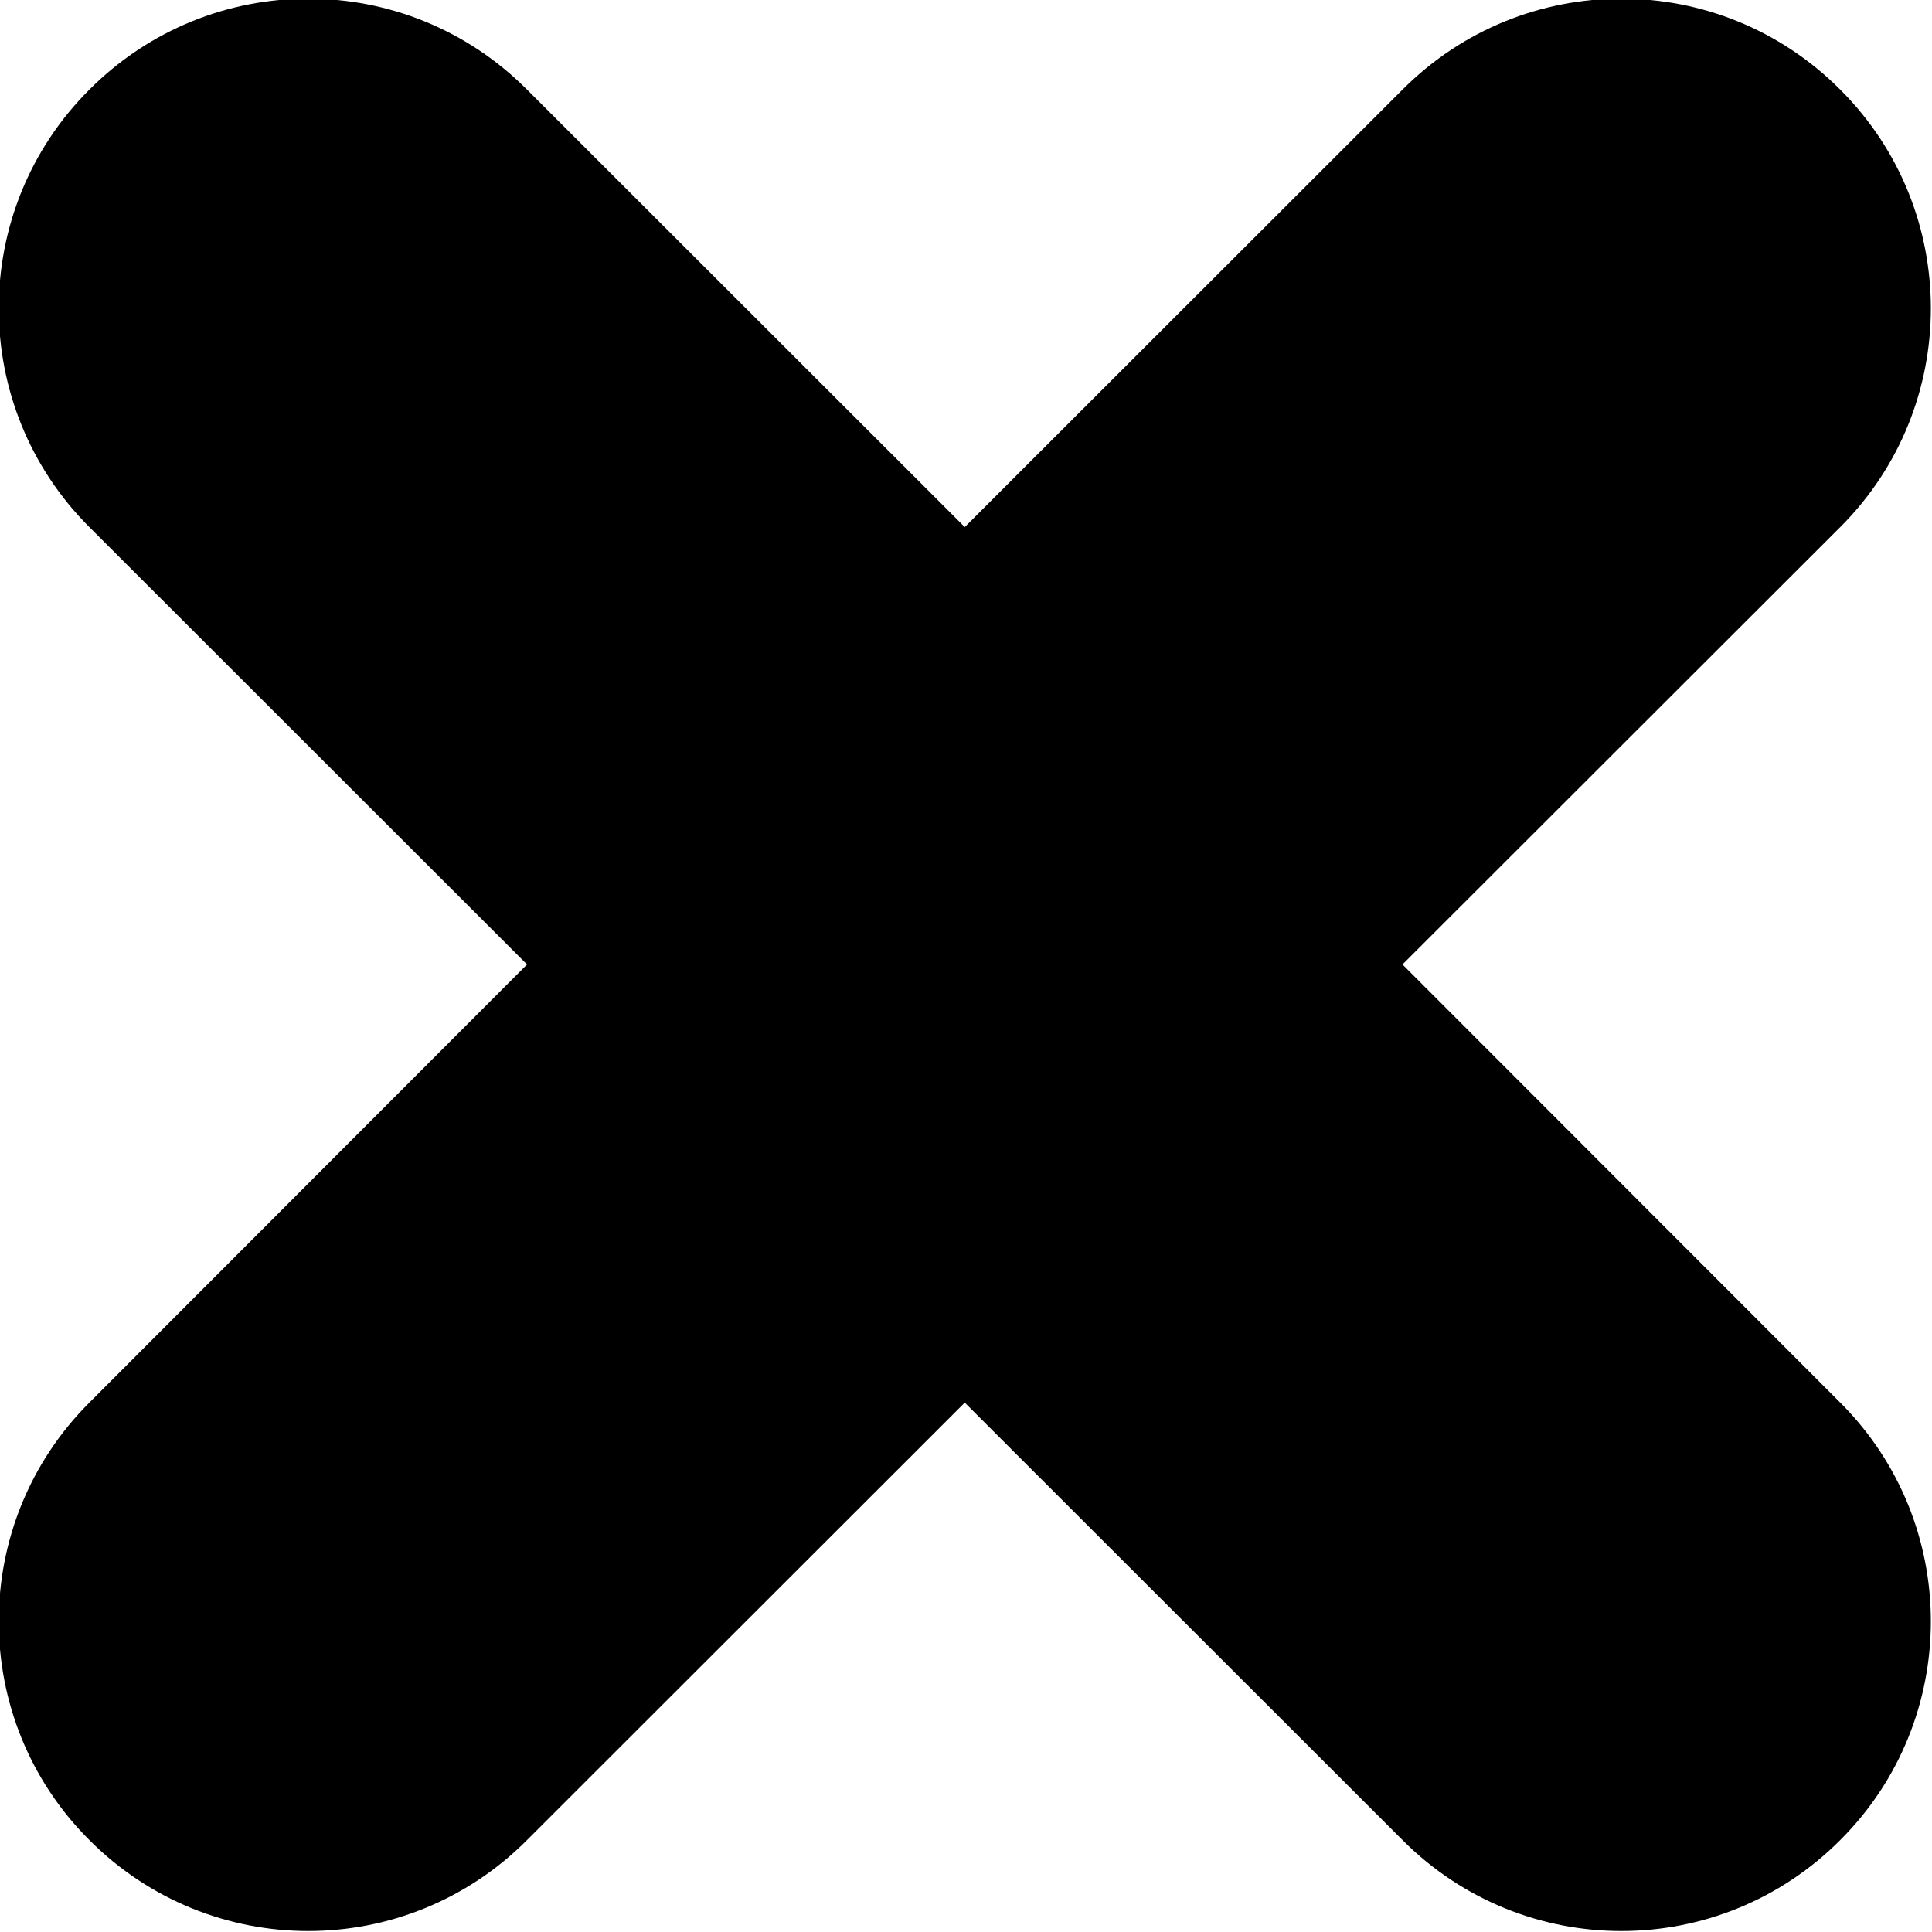
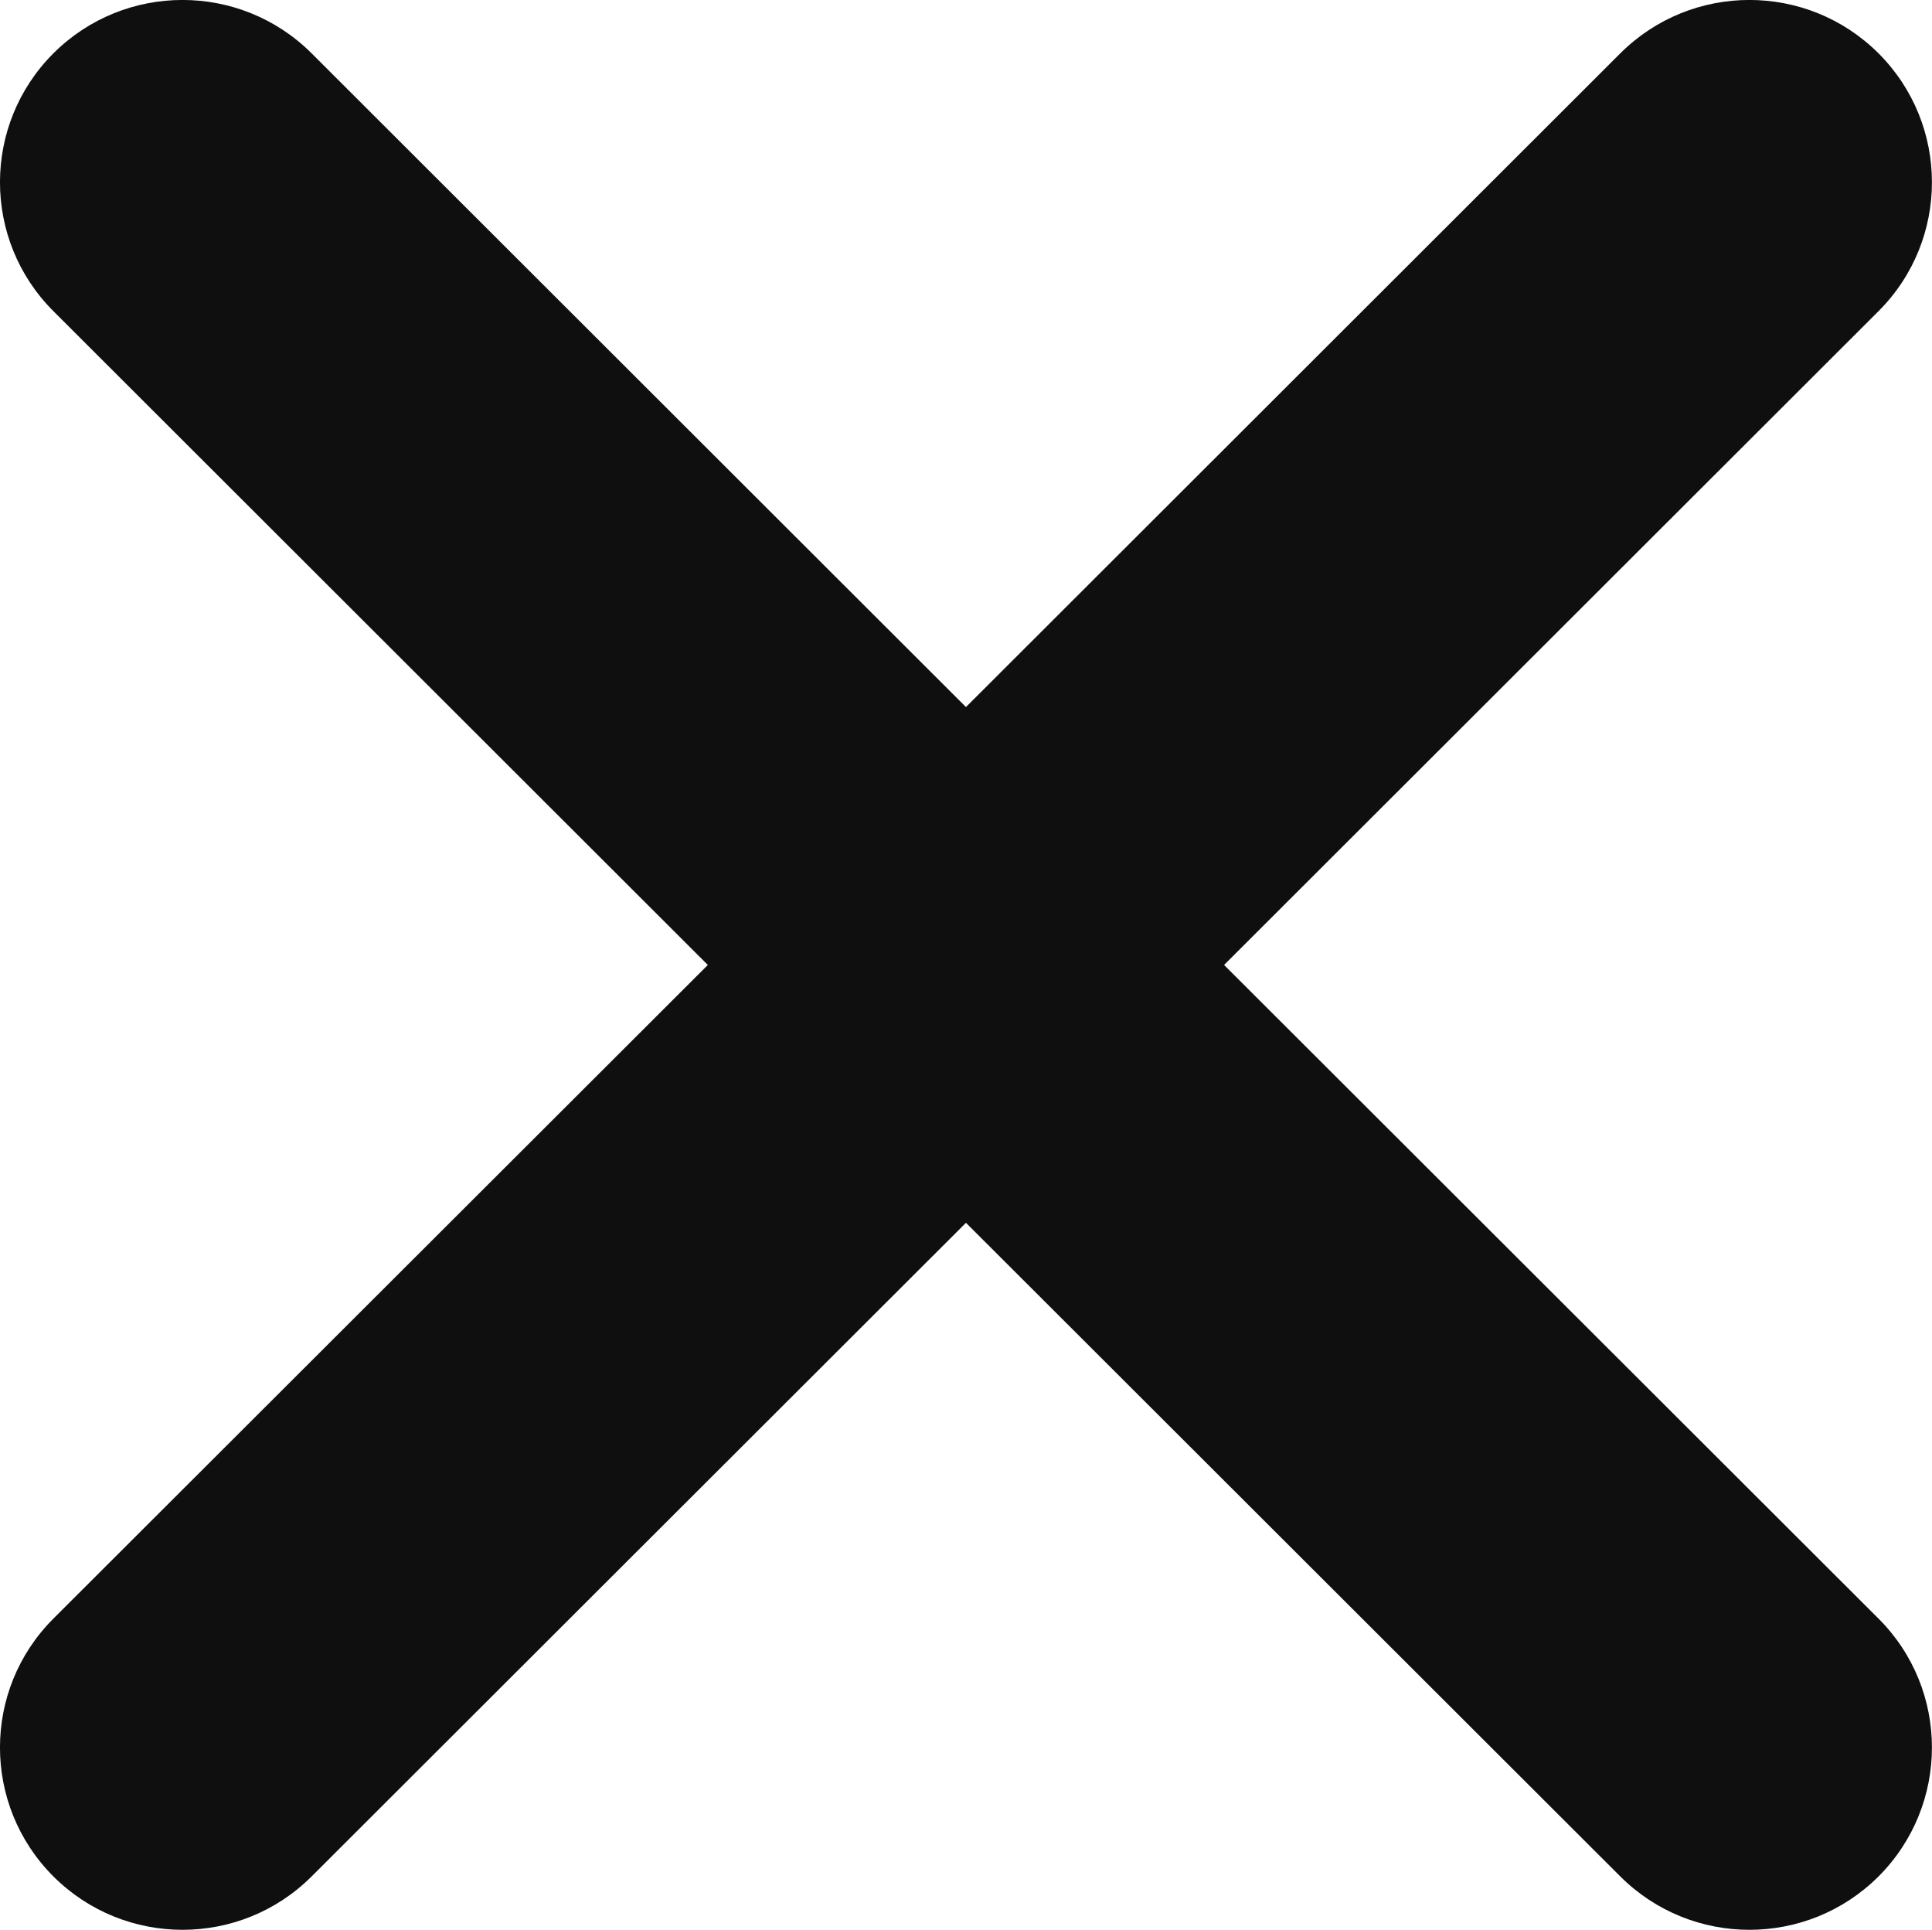
- <svg xmlns="http://www.w3.org/2000/svg" width="800px" height="800px" viewBox="0 0 25 25" version="1.1">
-   <defs>
- 
- </defs>
-   <g id="Page-1" stroke="none" stroke-width="1" fill="none" fill-rule="evenodd">
-     <g id="Icon-Set-Filled" transform="translate(-469, -1041)" fill="#000000">
-       <path d="M487.148,1053.48 L492.813,1047.82 C494.376,1046.26 494.376,1043.72 492.813,1042.16 C491.248,1040.59 488.712,1040.59 487.148,1042.16 L481.484,1047.82 L475.82,1042.16 C474.257,1040.59 471.721,1040.59 470.156,1042.16 C468.593,1043.72 468.593,1046.26 470.156,1047.82 L475.82,1053.48 L470.156,1059.15 C468.593,1060.71 468.593,1063.25 470.156,1064.81 C471.721,1066.38 474.257,1066.38 475.82,1064.81 L481.484,1059.15 L487.148,1064.81 C488.712,1066.38 491.248,1066.38 492.813,1064.81 C494.376,1063.25 494.376,1060.71 492.813,1059.15 L487.148,1053.48" id="cross">
- 
- </path>
-     </g>
-   </g>
+ <svg xmlns="http://www.w3.org/2000/svg" viewBox="0.222 0.234 23.517 23.487" width="23.517" height="23.487">
+   <path d="M 0.872 0.883 C 0.005 1.75 0.005 3.155 0.872 4.021 L 8.838 11.978 L 0.872 19.933 C 0.005 20.799 0.005 22.204 0.872 23.071 C 1.74 23.937 3.147 23.937 4.015 23.071 L 11.98 15.116 L 19.945 23.071 C 20.813 23.937 22.22 23.937 23.088 23.071 C 23.955 22.204 23.955 20.799 23.088 19.933 L 15.122 11.978 L 23.088 4.021 C 23.955 3.155 23.955 1.75 23.088 0.883 C 22.22 0.017 20.813 0.017 19.945 0.883 L 11.98 8.839 L 4.015 0.883 C 3.147 0.017 1.74 0.017 0.872 0.883 Z" fill="#0F0F0F" style="" />
</svg>
